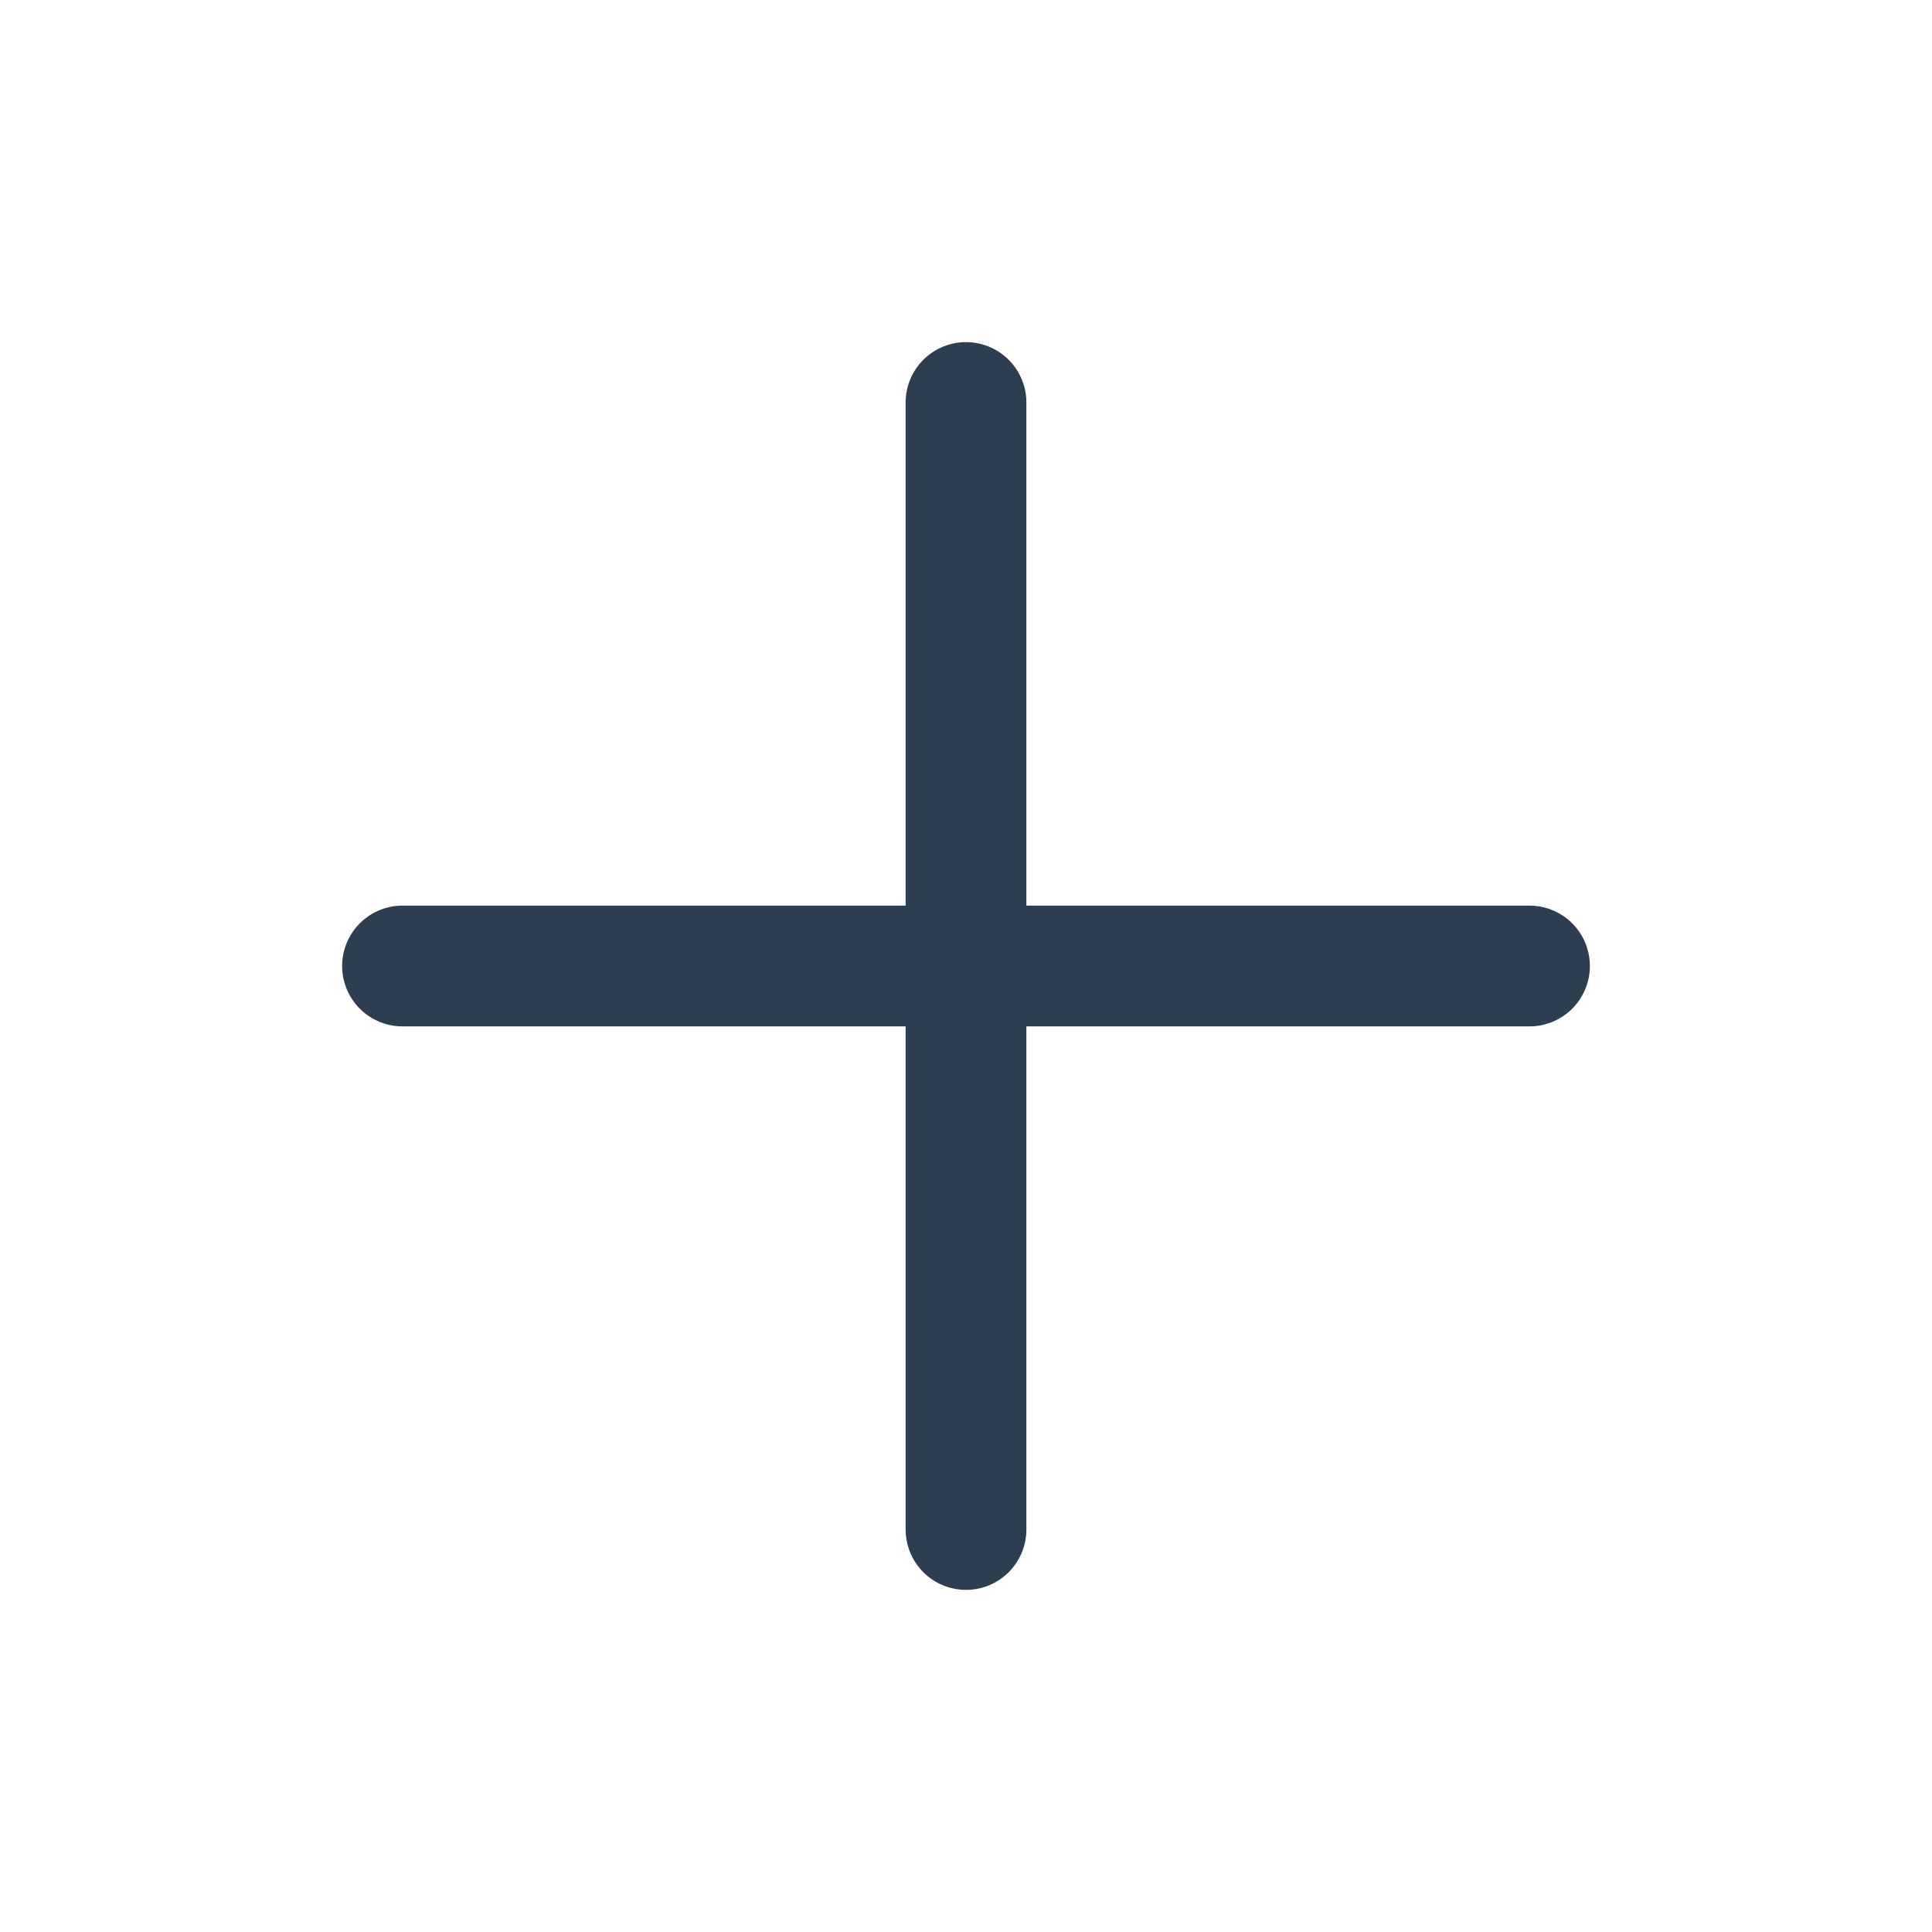
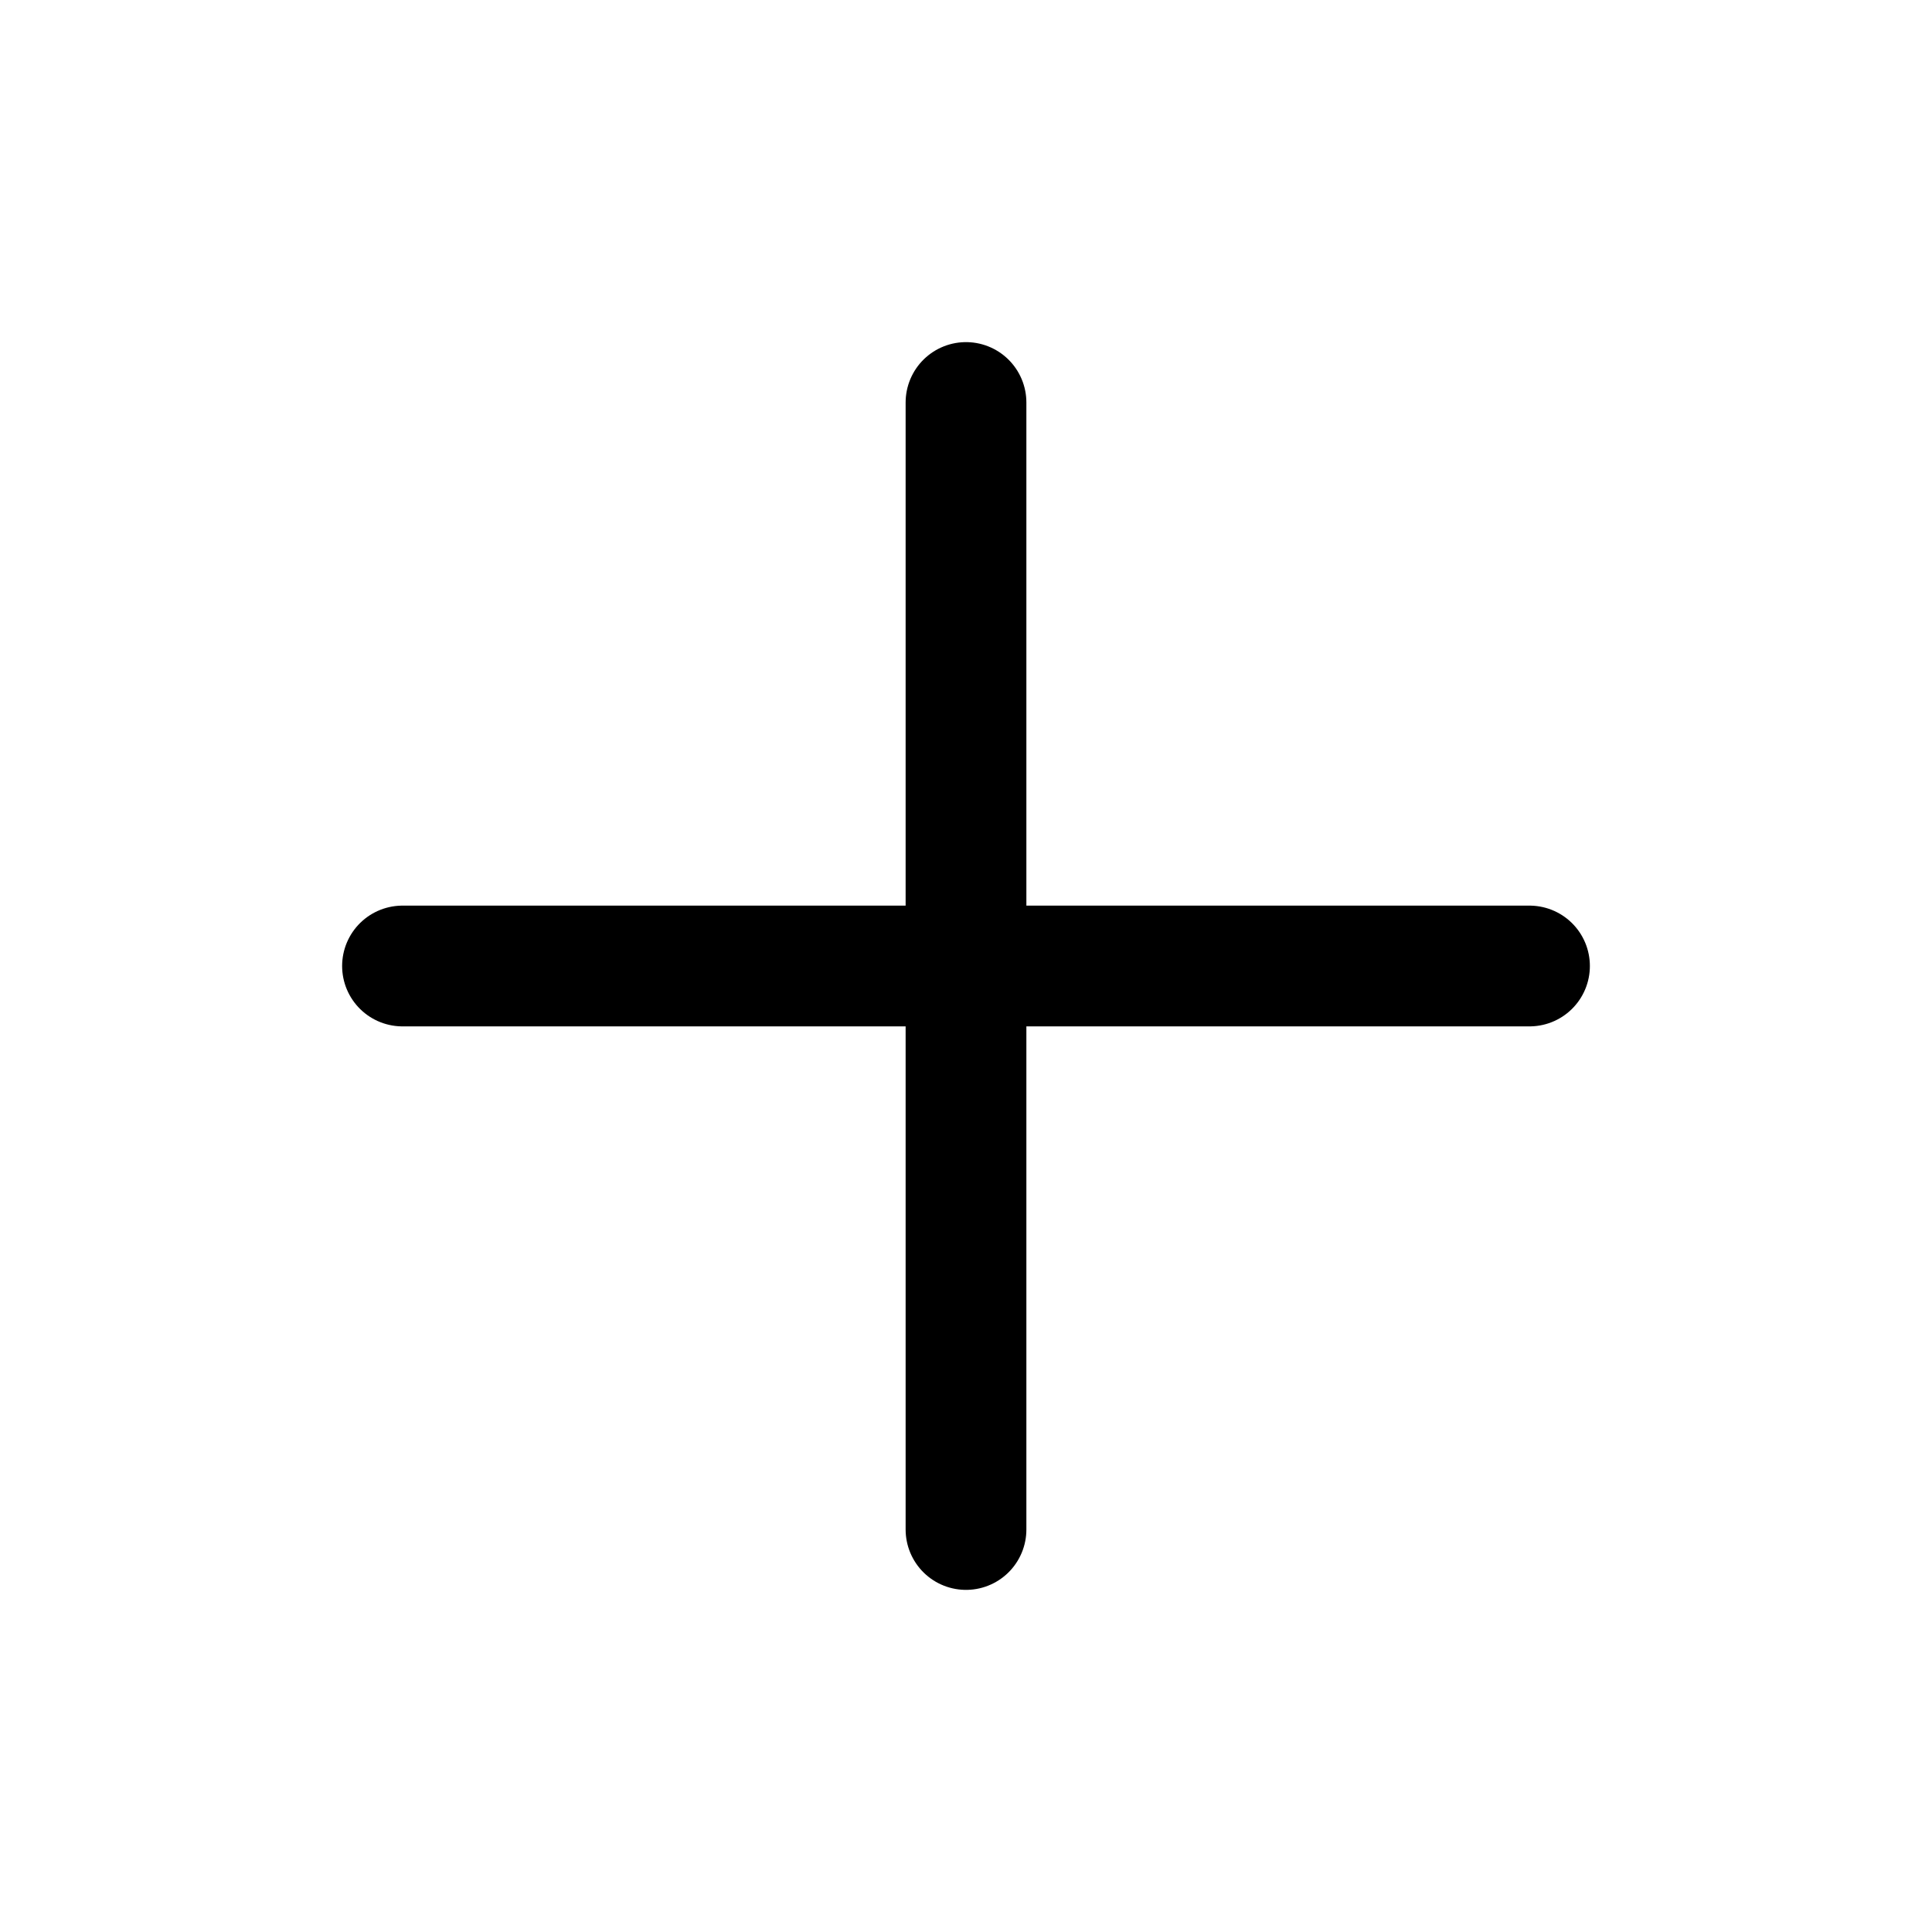
- <svg xmlns="http://www.w3.org/2000/svg" class="icon icon-tabler icon-tabler-plus" width="44" height="44" viewBox="0 0 24 24" stroke-width="1.5" stroke="#2c3e50" fill="none" stroke-linecap="round" stroke-linejoin="round">
+ <svg xmlns="http://www.w3.org/2000/svg" width="44" height="44" viewBox="0 0 24 24" stroke-width="1.5" stroke="currentColor" fill="none" stroke-linecap="round" stroke-linejoin="round">
  <path stroke="none" d="M0 0h24v24H0z" fill="none" />
  <line x1="12" y1="5" x2="12" y2="19" />
  <line x1="5" y1="12" x2="19" y2="12" />
</svg>
